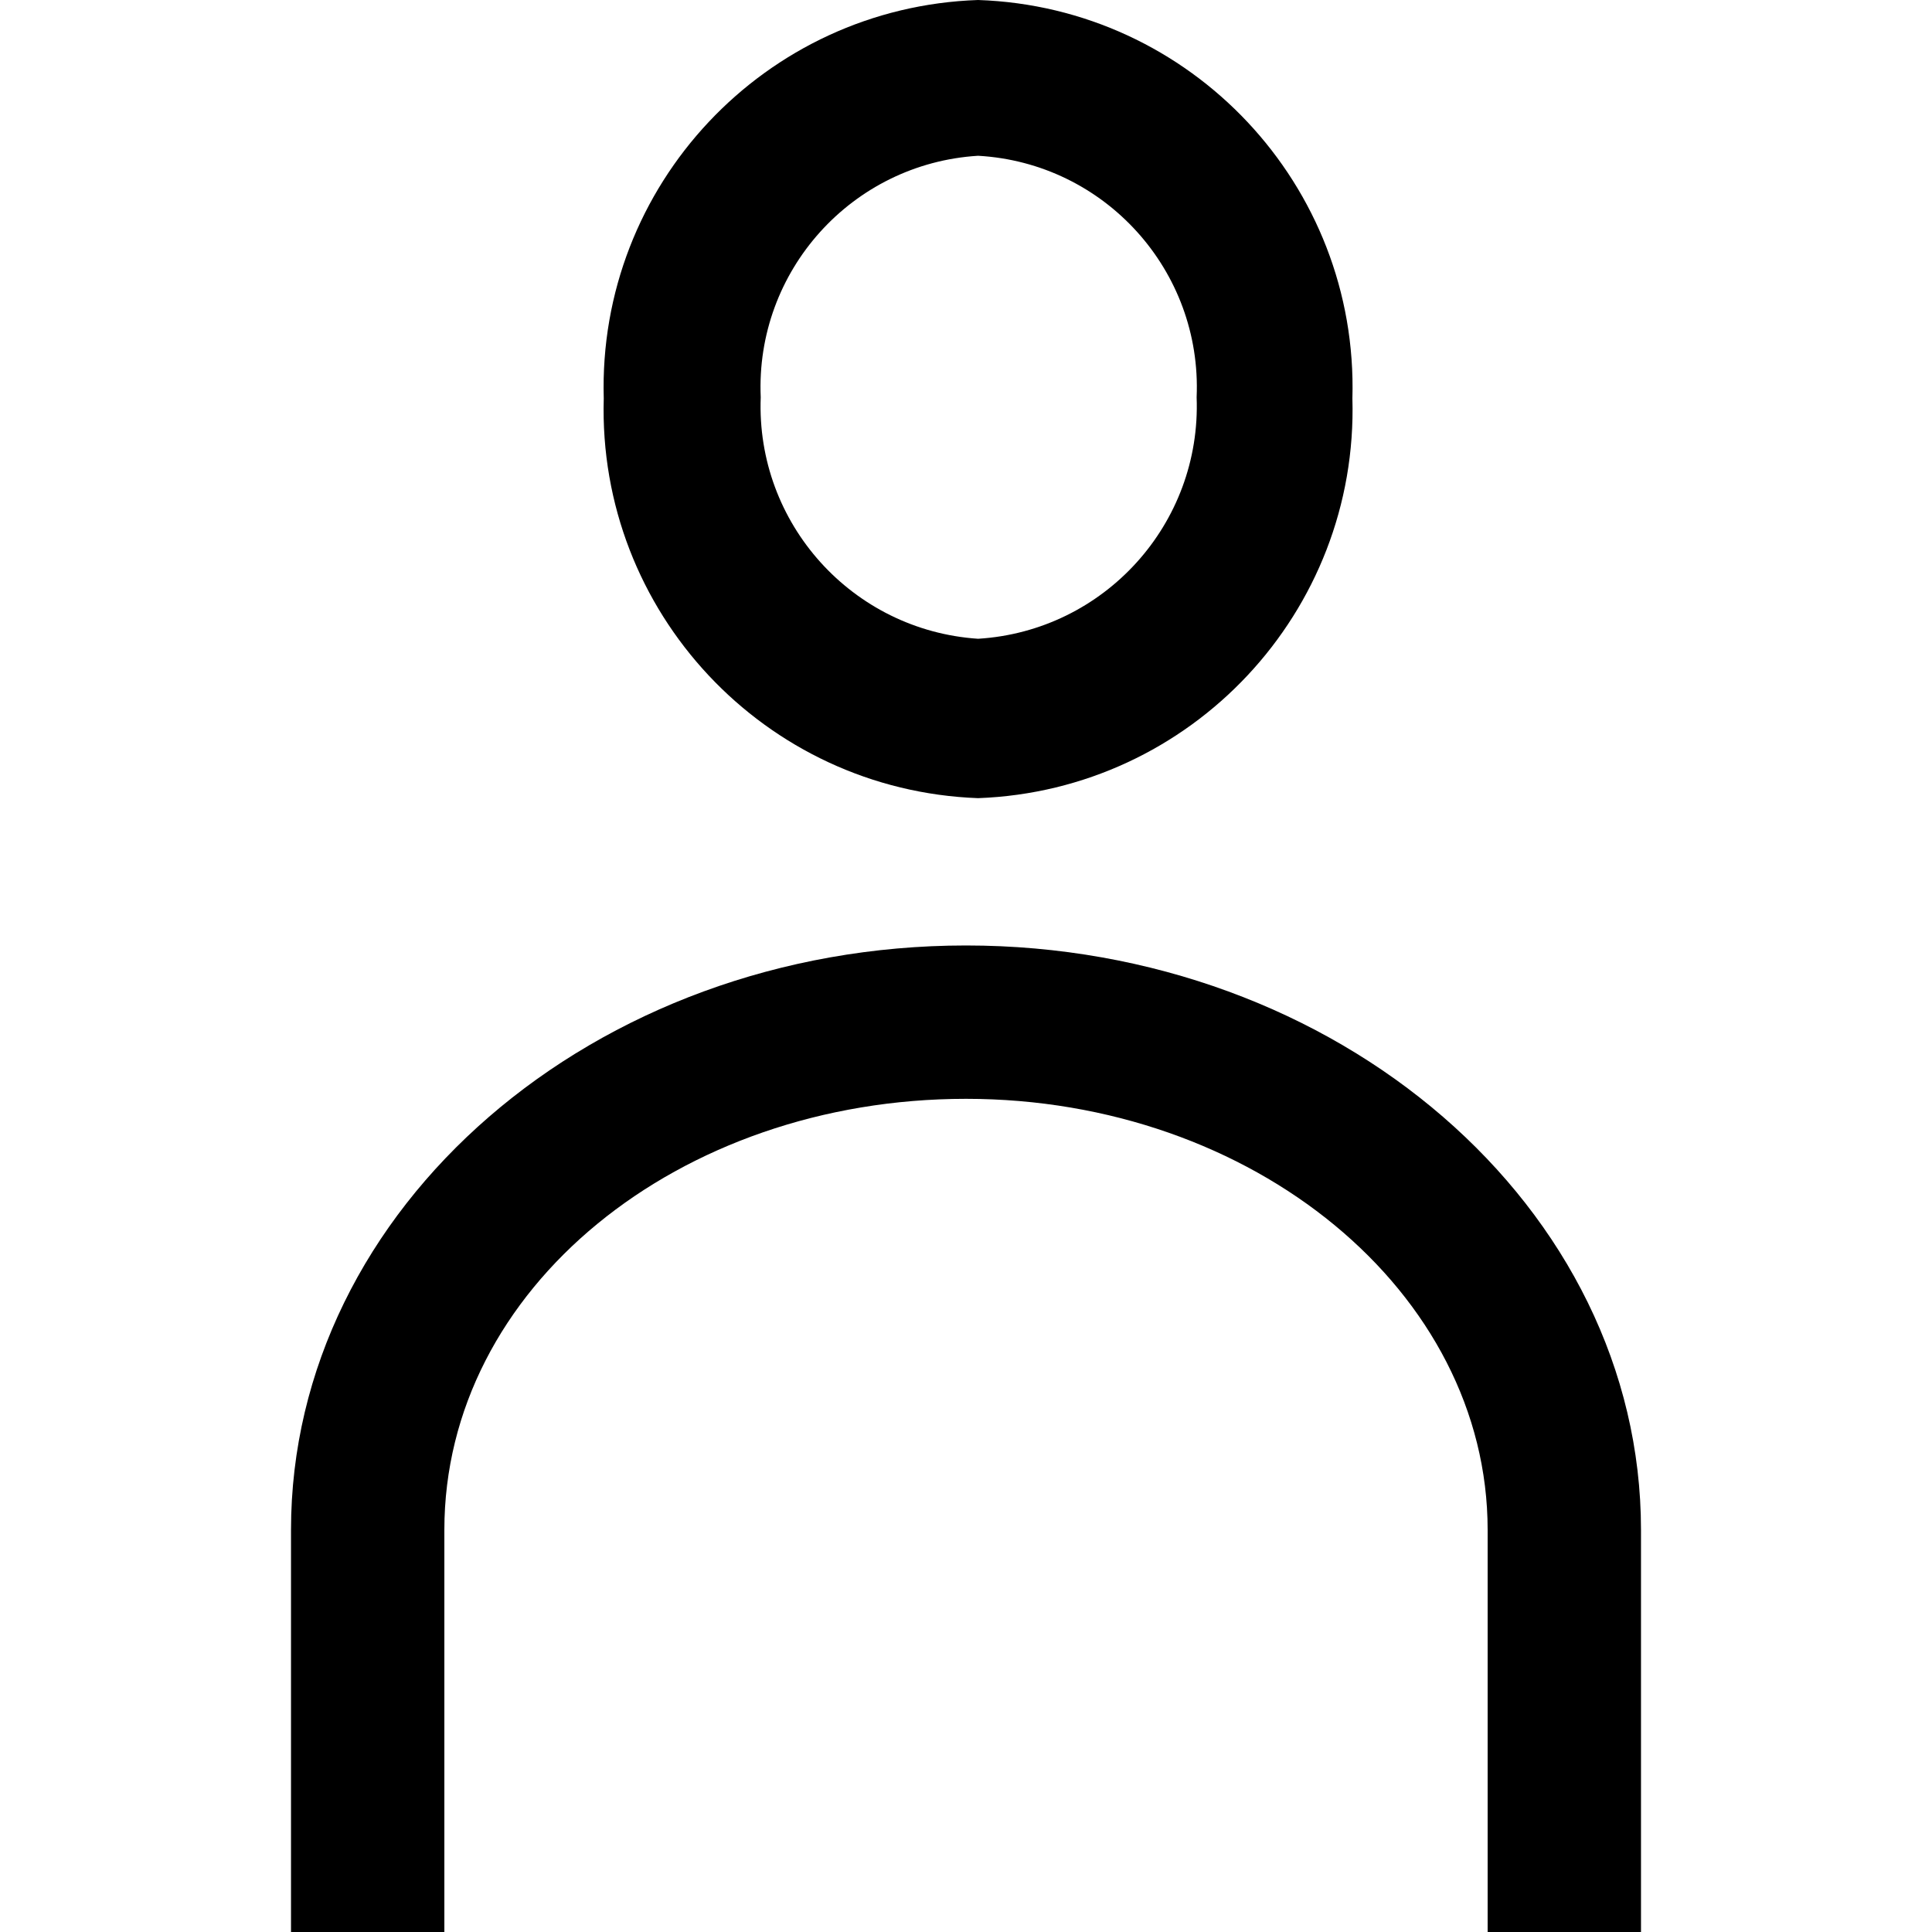
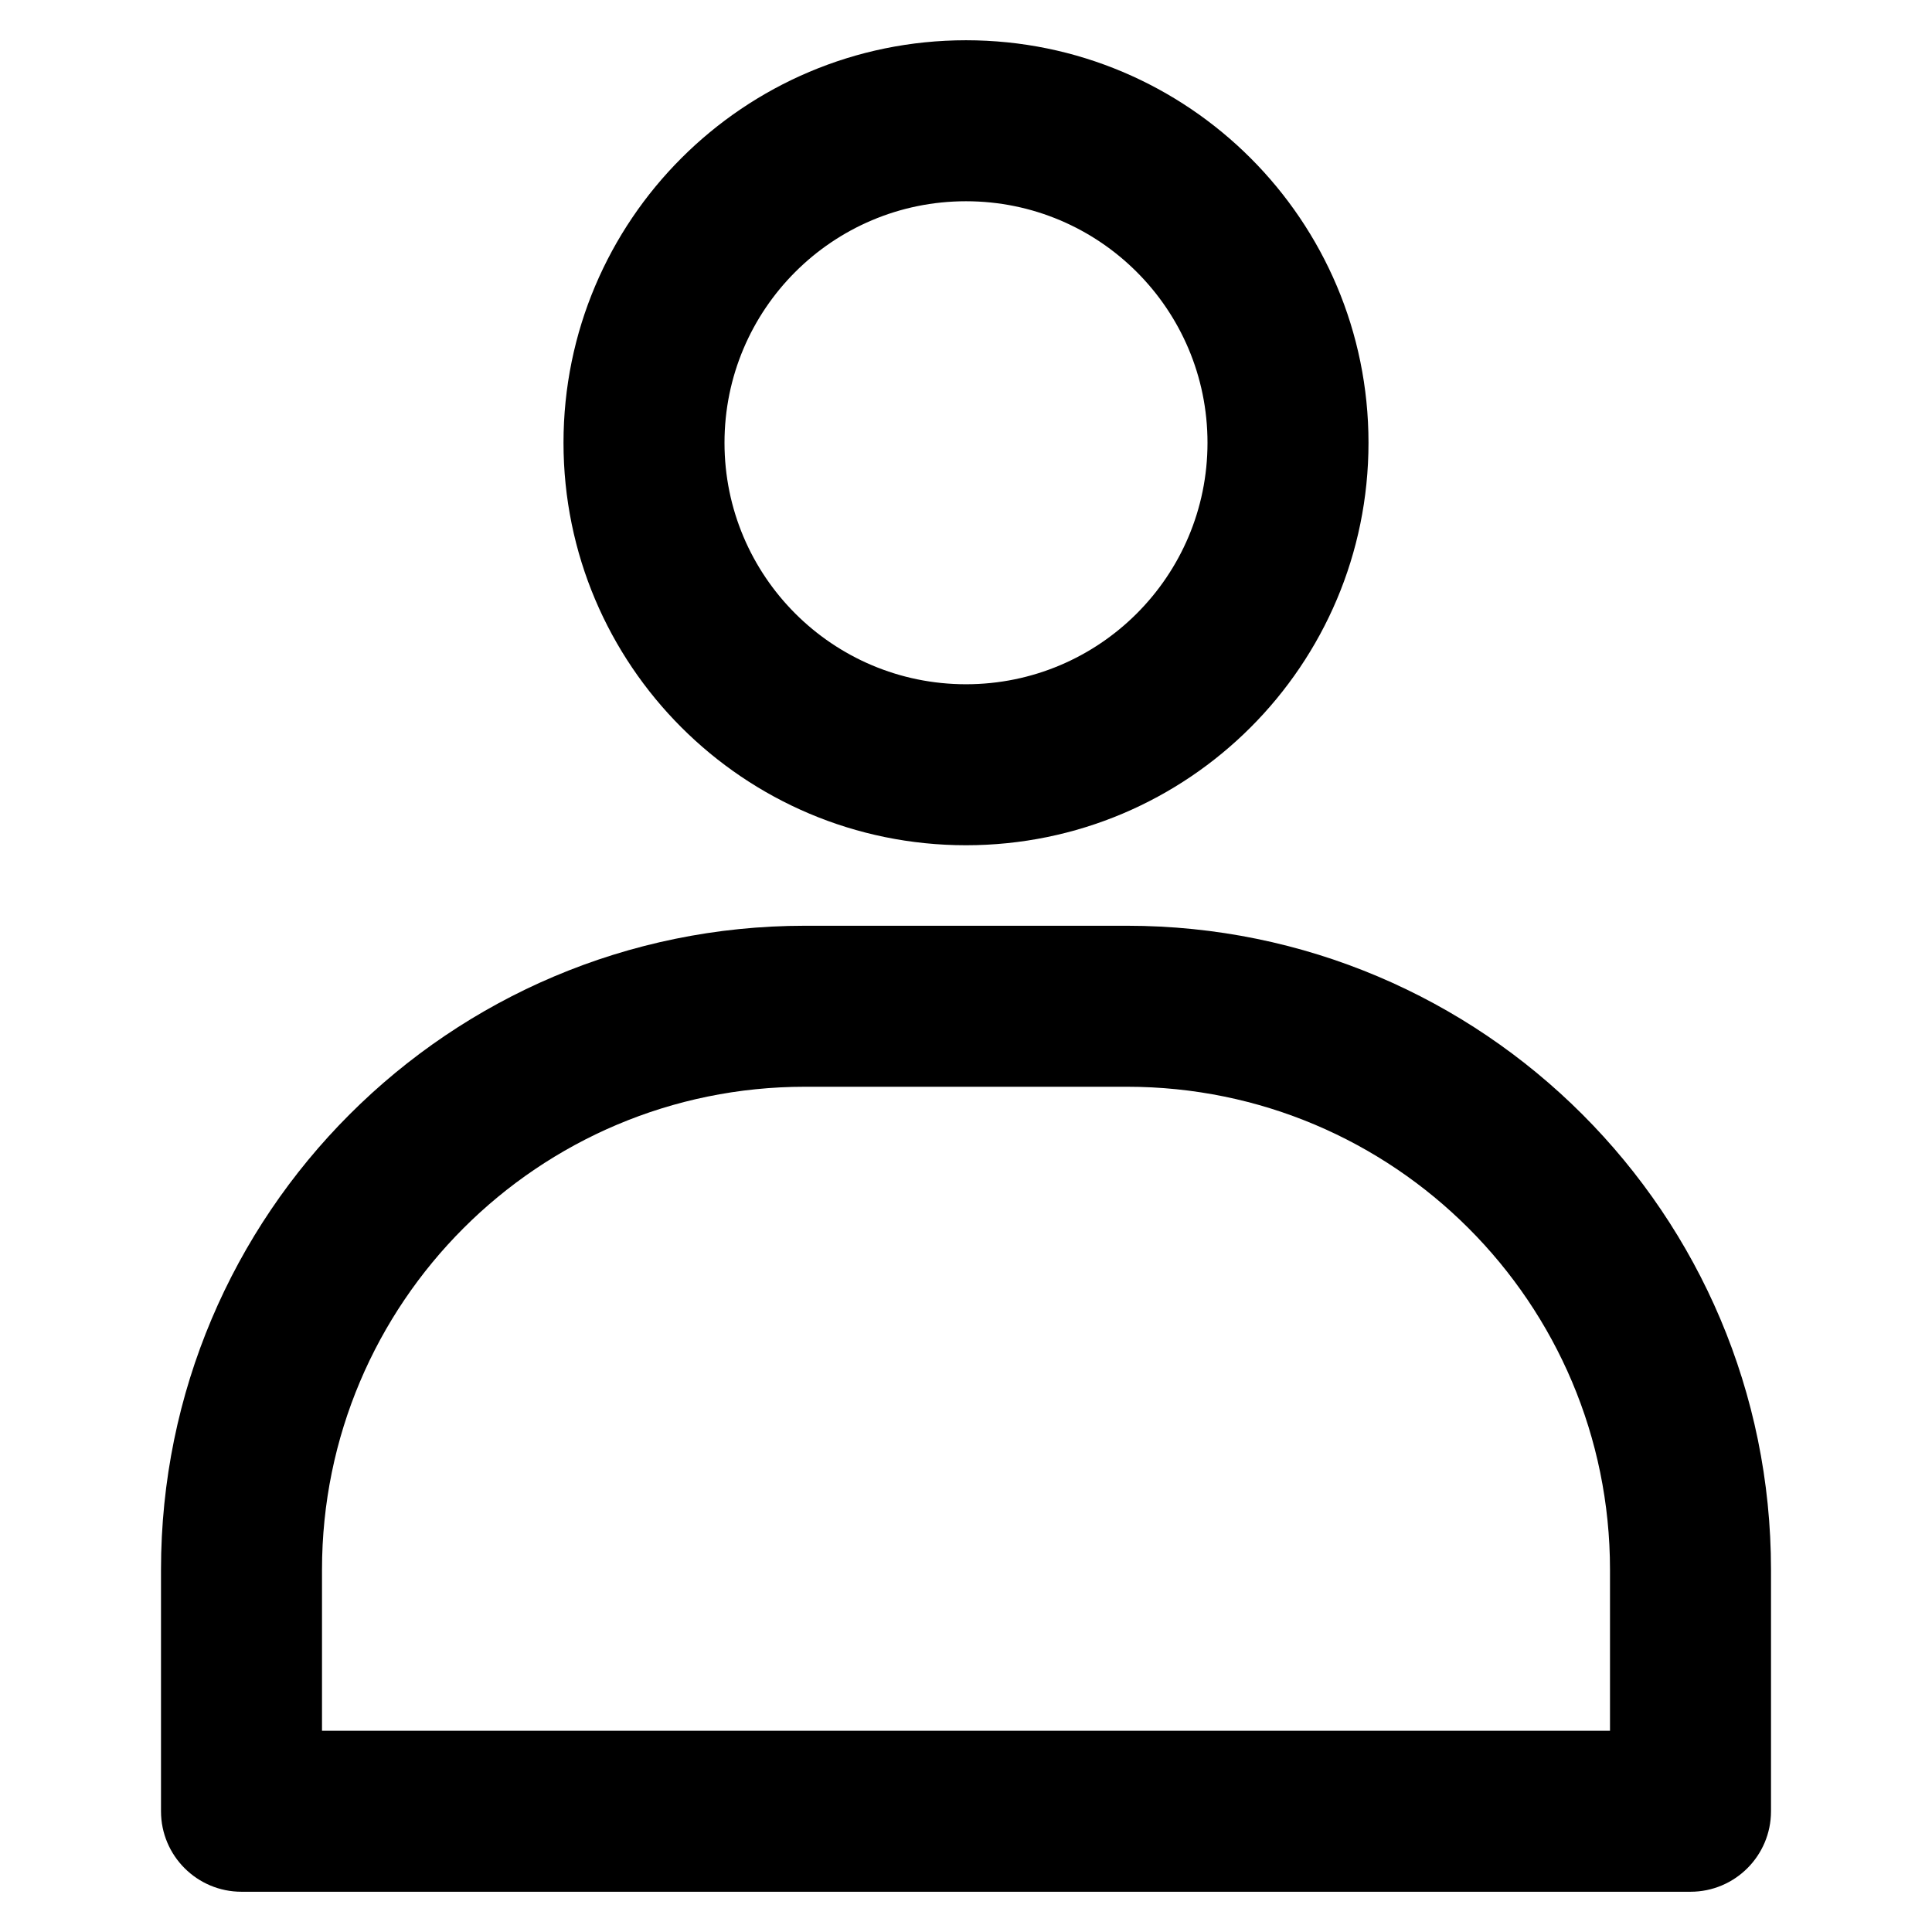
- <svg xmlns="http://www.w3.org/2000/svg" fill="#000000" width="800px" height="800px" viewBox="0 0 16 16">
-   <path d="M8 7.83c-3.08 0-5.59 2.17-5.59 4.84V16h1.27v-3.33c0-2 1.94-3.57 4.32-3.57s4.32 1.6 4.32 3.57V16h1.27v-3.33c0-2.67-2.51-4.84-5.59-4.84zm.1-1.22a3.22 3.22 0 0 0 3.1-3.31A3.21 3.21 0 0 0 8.1 0 3.21 3.21 0 0 0 5 3.3a3.22 3.22 0 0 0 3.1 3.31zm0-5.32a1.92 1.92 0 0 1 1.81 2 1.93 1.93 0 0 1-1.81 2 1.93 1.93 0 0 1-1.8-2 1.92 1.92 0 0 1 1.8-2z" />
+ <svg xmlns="http://www.w3.org/2000/svg" fill="#000000" width="800px" height="800px" viewBox="0 0 48 48" data-name="Layer 1" id="Layer_1">
+   <path d="M24,21A10,10,0,1,1,34,11,10,10,0,0,1,24,21ZM24,5a6,6,0,1,0,6,6A6,6,0,0,0,24,5Z" />
+   <path d="M42,47H6a2,2,0,0,1-2-2V39A16,16,0,0,1,20,23h8A16,16,0,0,1,44,39v6A2,2,0,0,1,42,47ZM8,43H40V39A12,12,0,0,0,28,27H20A12,12,0,0,0,8,39Z" />
</svg>
